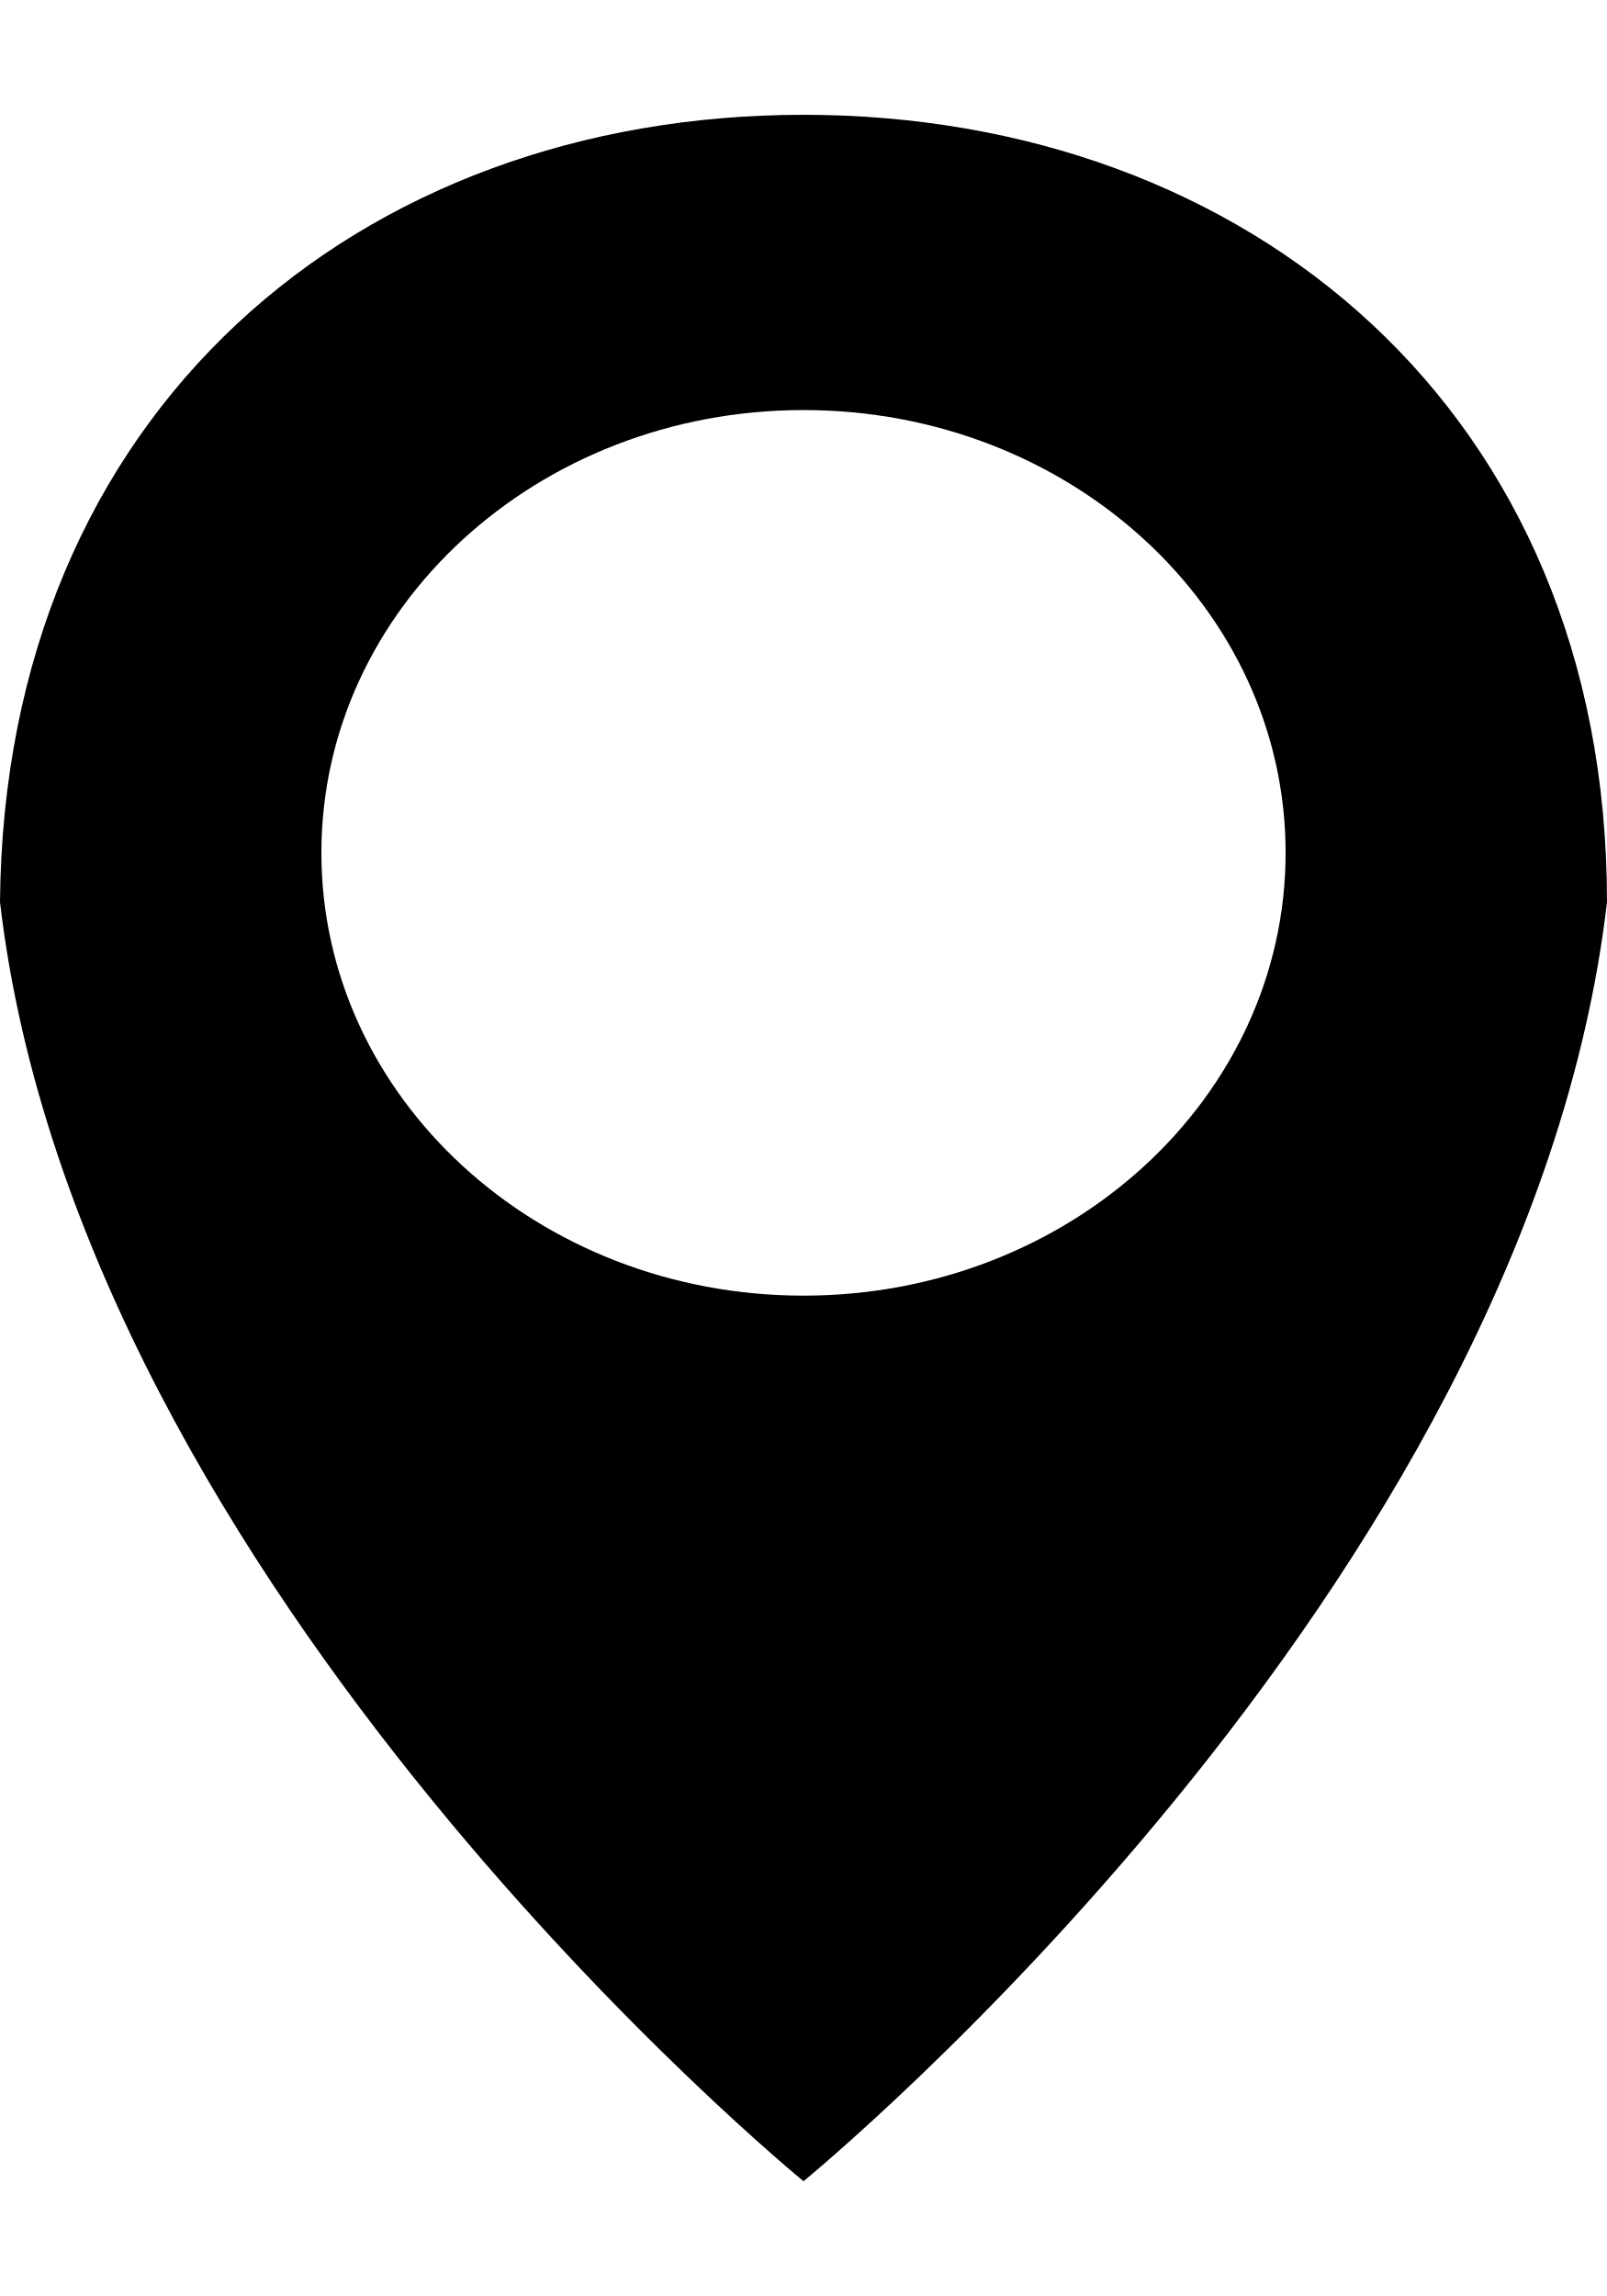
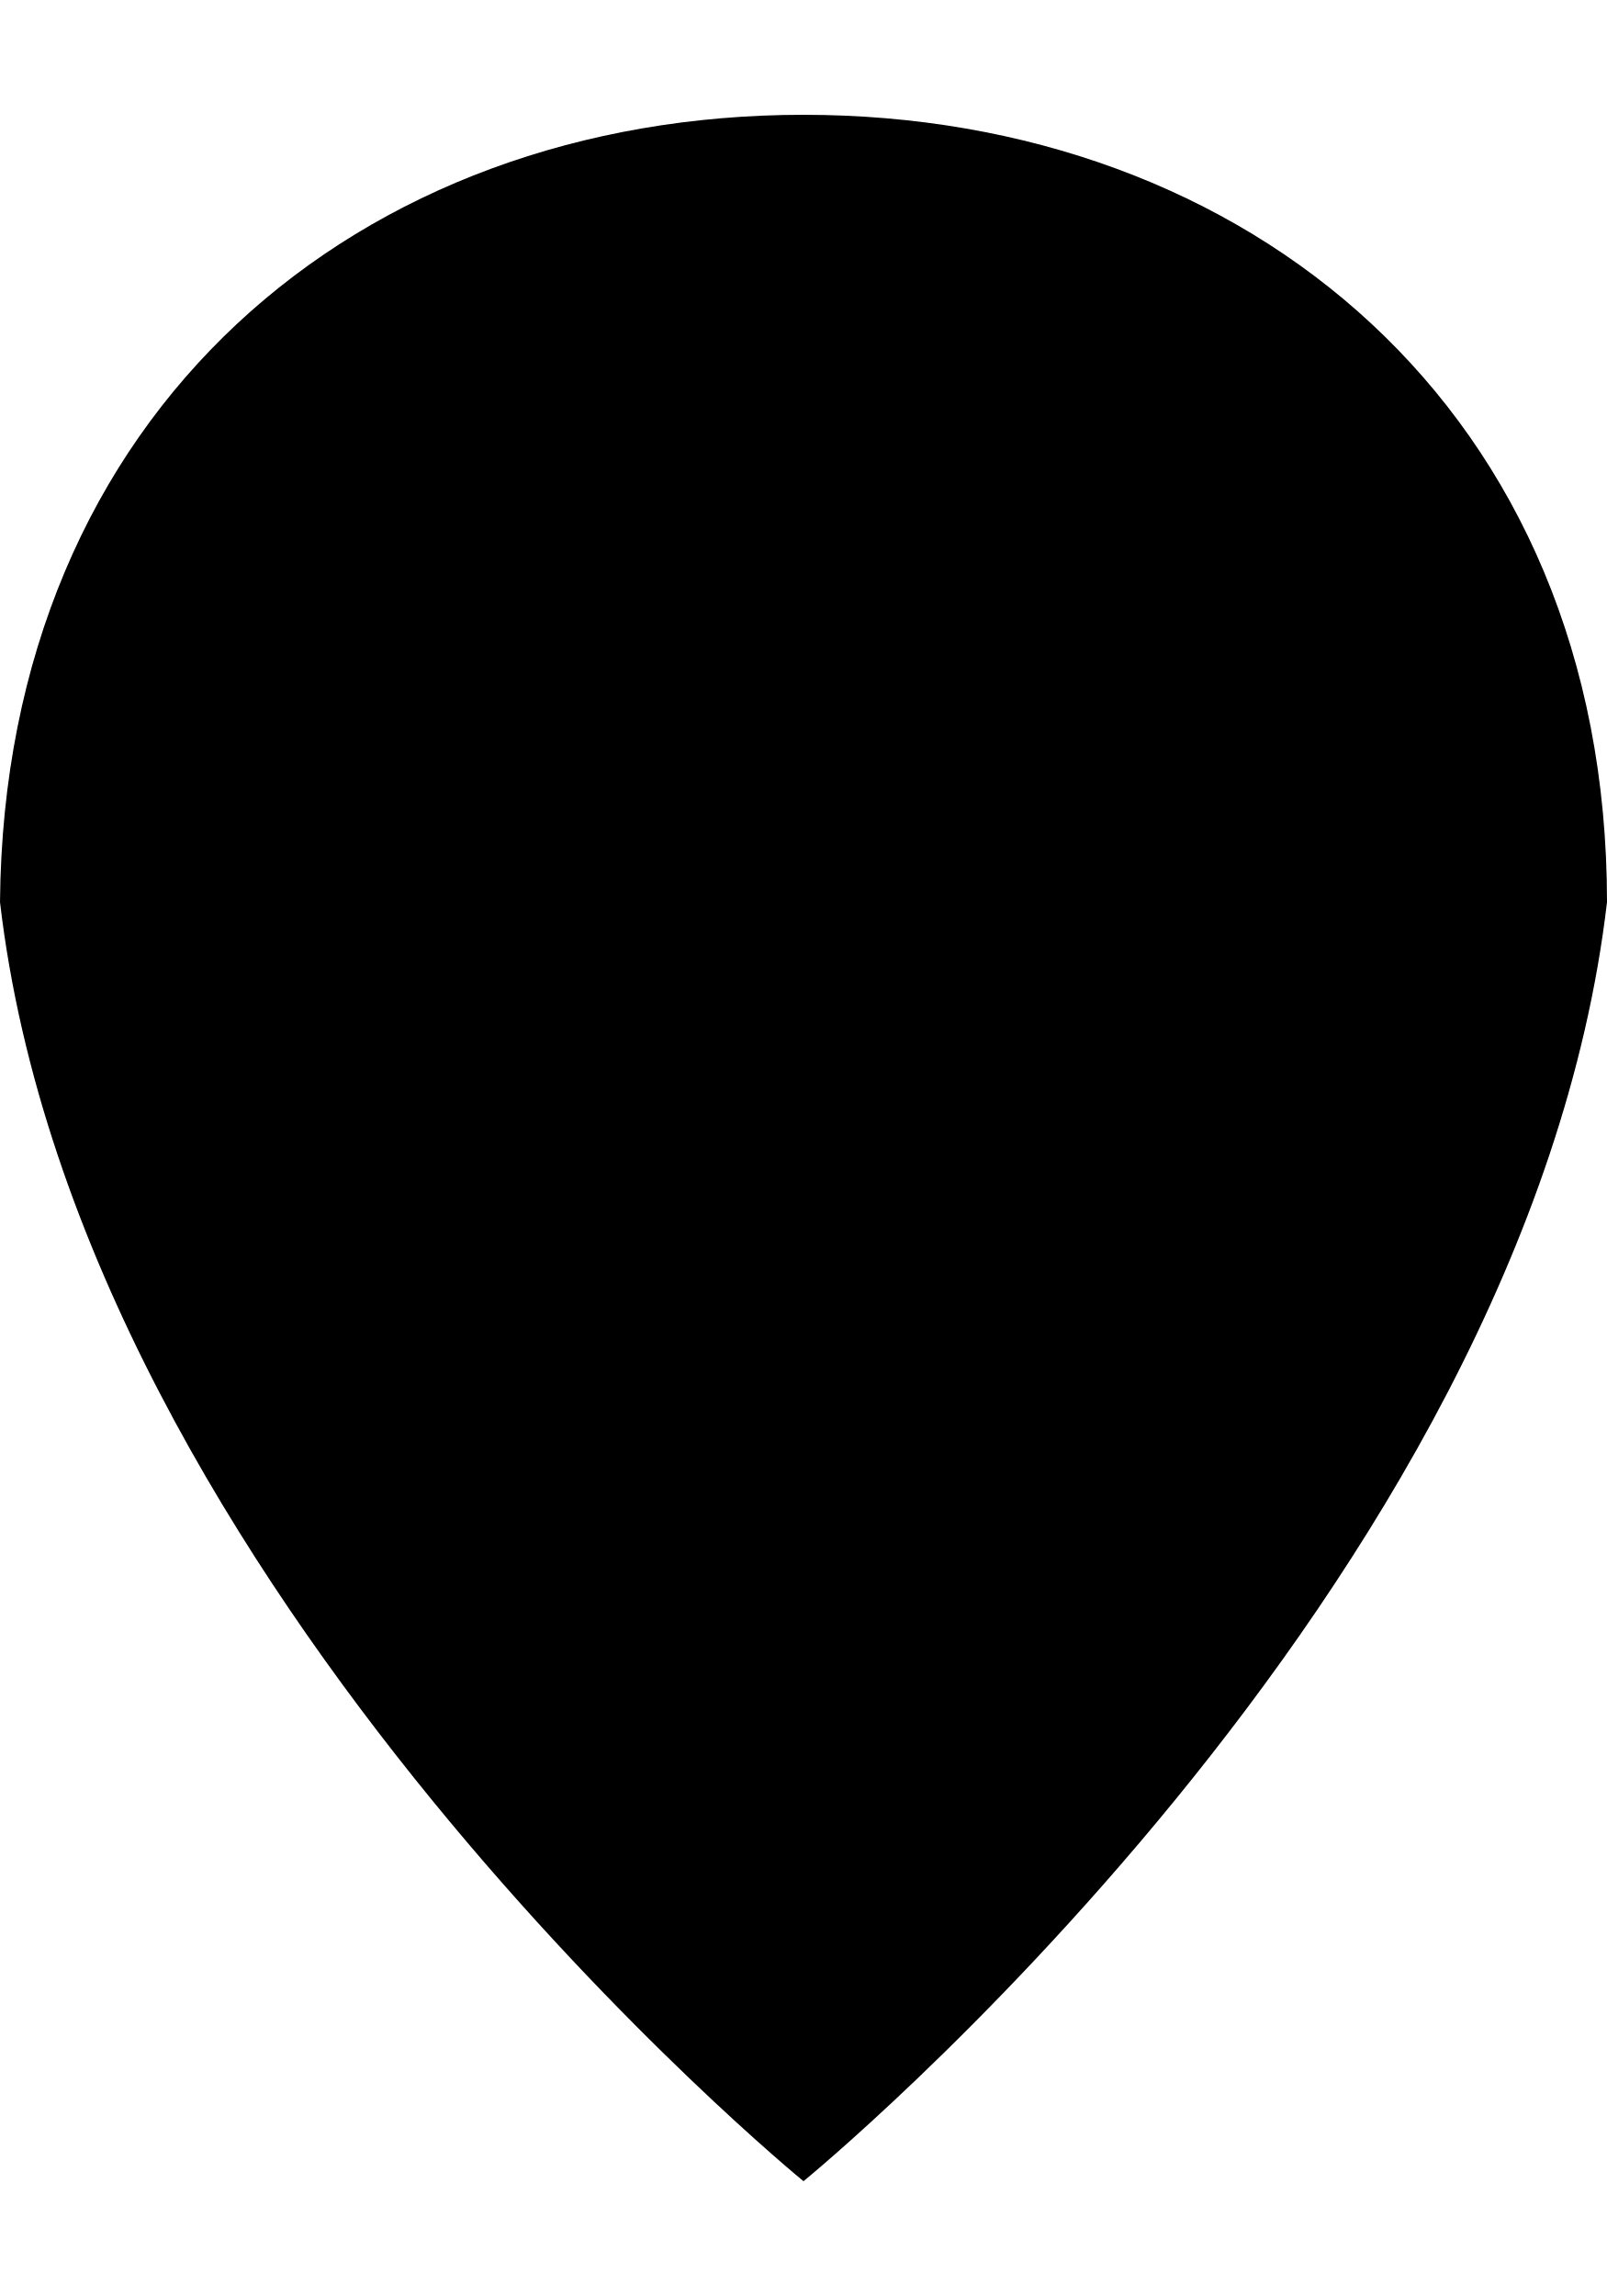
<svg xmlns="http://www.w3.org/2000/svg" width="7" height="10" viewBox="0 0 7 10" fill="none">
-   <path fill-rule="evenodd" clip-rule="evenodd" d="M3.5 9.5C3.5 9.5 6.65 6.929 7 3.929C7 1.786 5.433 0.5 3.5 0.5C1.567 0.5 0.018 1.786 8.19744e-06 3.929C0.35 6.929 3.5 9.5 3.5 9.5ZM3.5 5.643C4.66 5.643 5.6 4.779 5.6 3.714C5.6 2.649 4.66 1.786 3.5 1.786C2.34 1.786 1.4 2.649 1.4 3.714C1.4 4.779 2.34 5.643 3.5 5.643Z" fill="black" />
+   <path fillRule="evenodd" clip-rule="evenodd" d="M3.5 9.5C3.5 9.5 6.65 6.929 7 3.929C7 1.786 5.433 0.5 3.5 0.5C1.567 0.5 0.018 1.786 8.19744e-06 3.929C0.35 6.929 3.5 9.5 3.5 9.5ZM3.5 5.643C4.66 5.643 5.6 4.779 5.6 3.714C5.6 2.649 4.66 1.786 3.5 1.786C2.34 1.786 1.4 2.649 1.4 3.714C1.4 4.779 2.34 5.643 3.5 5.643Z" fill="black" />
</svg>
